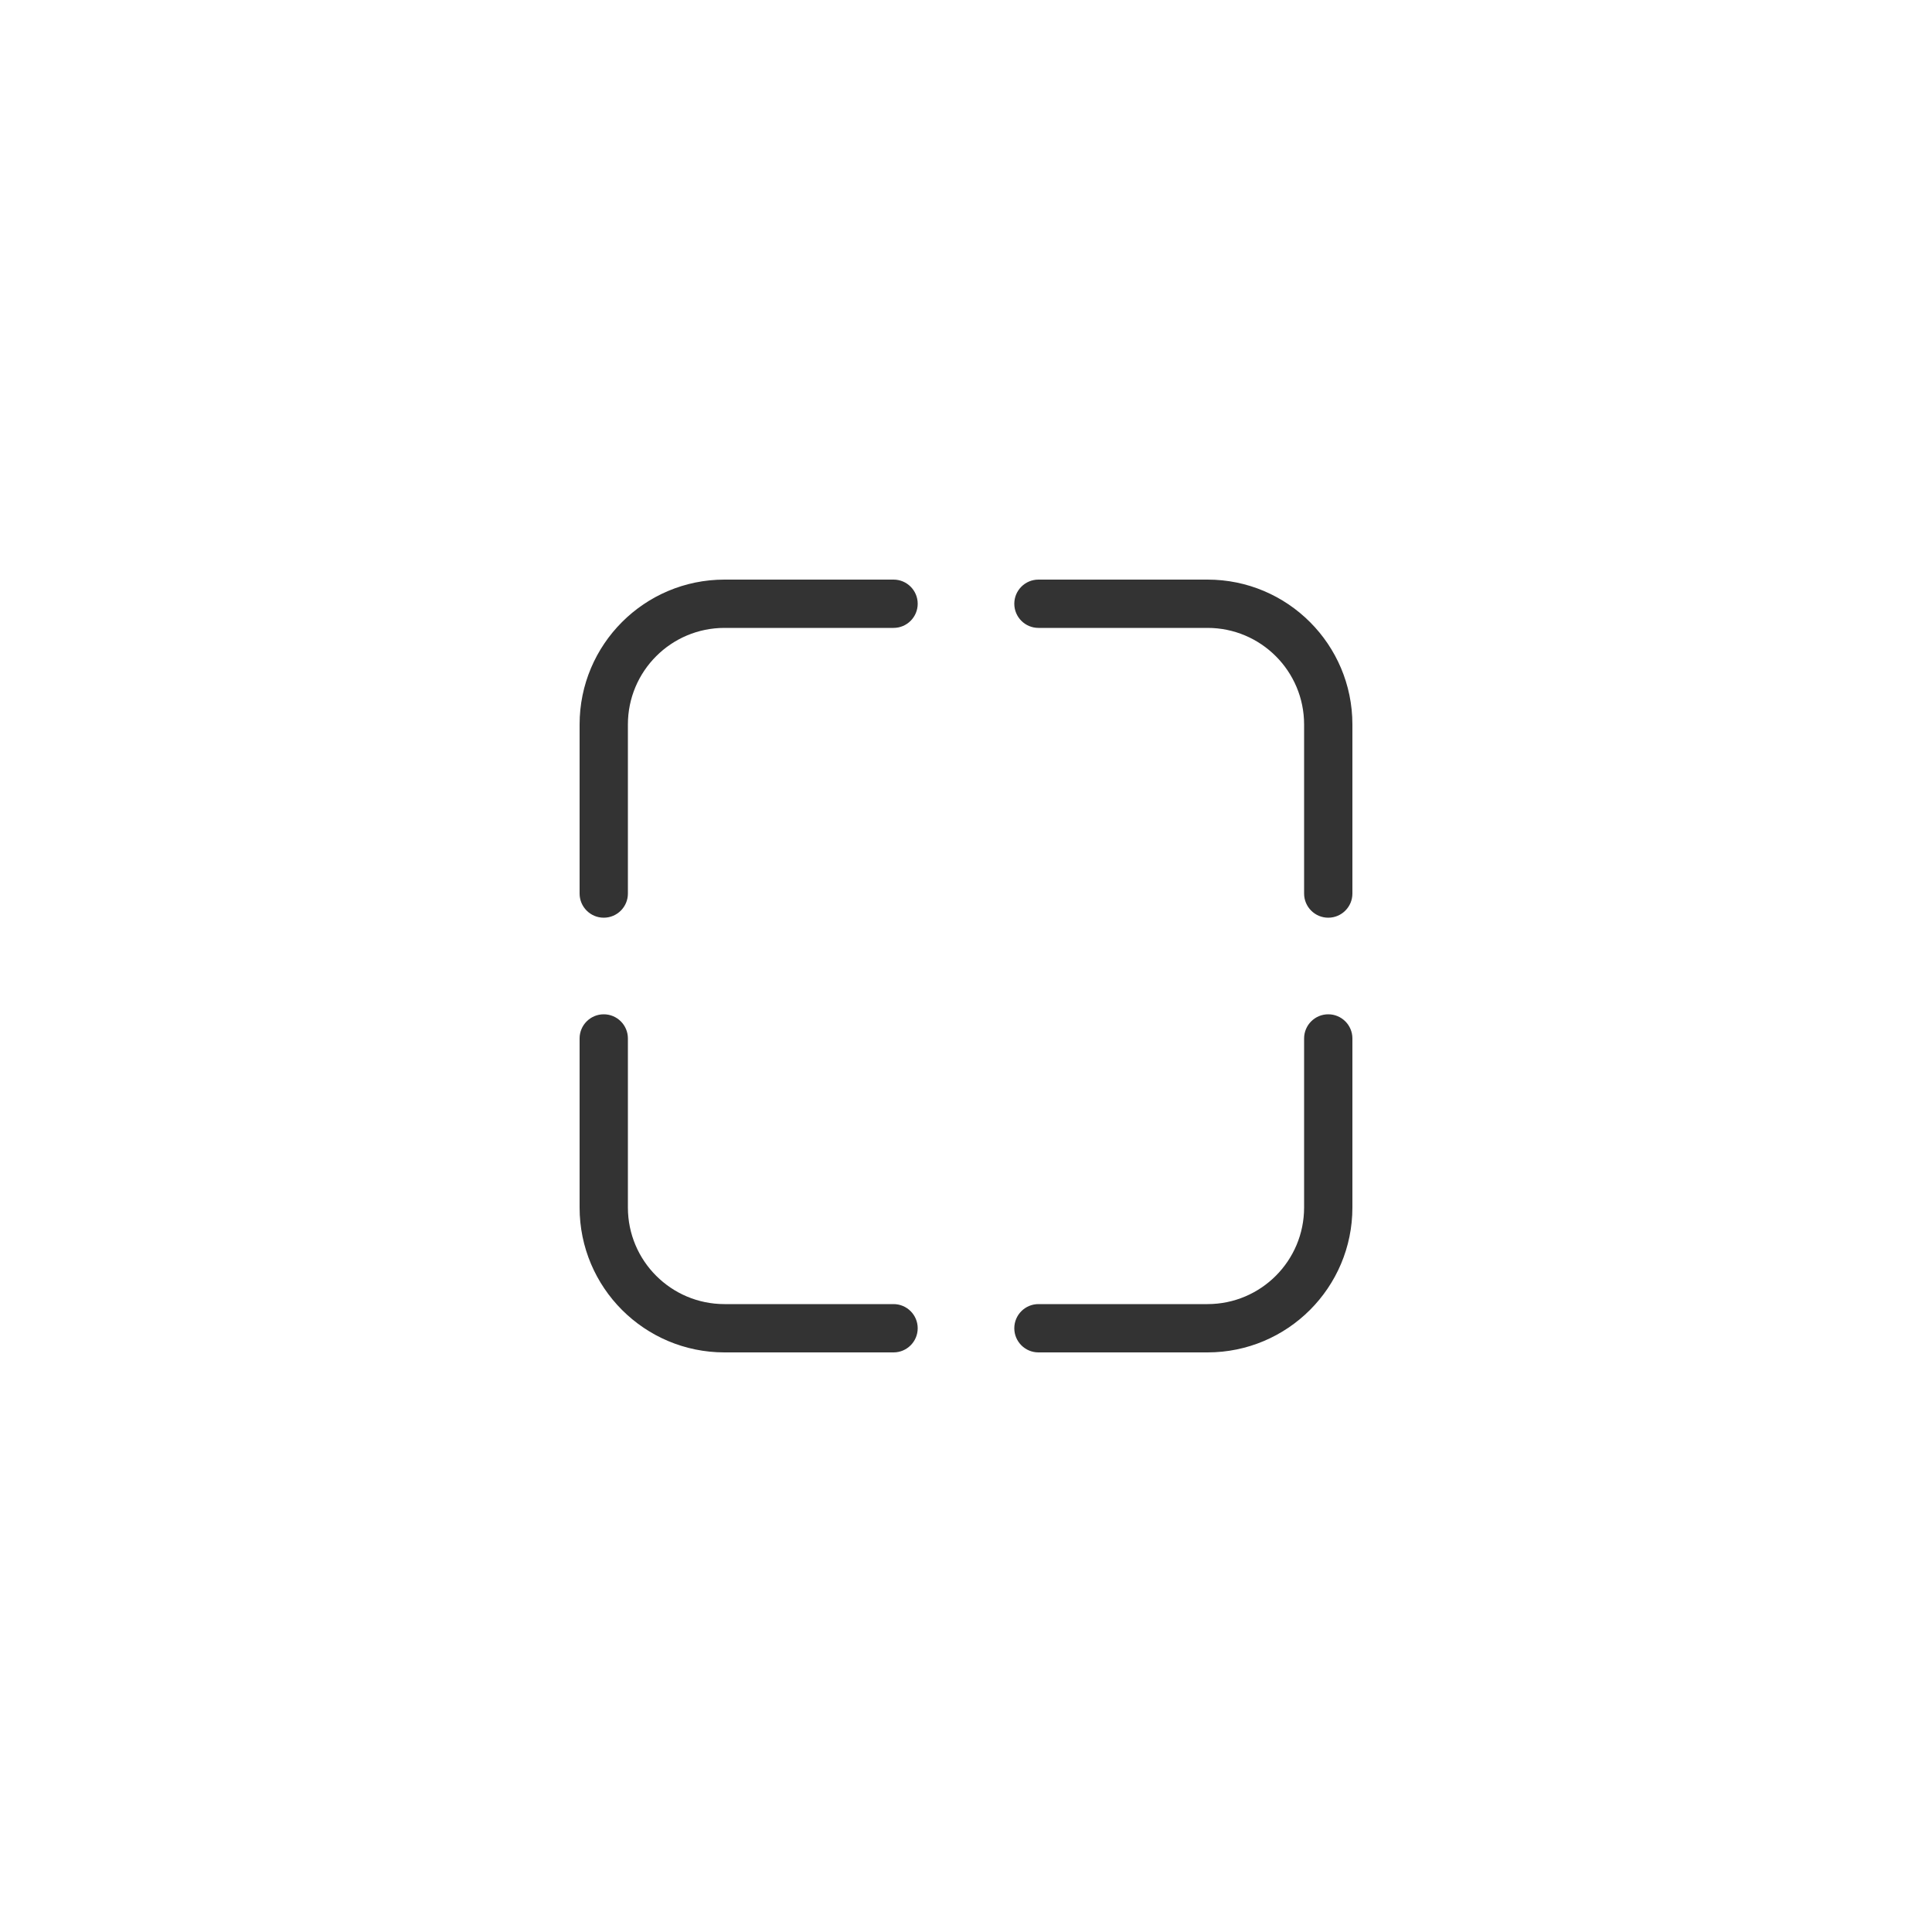
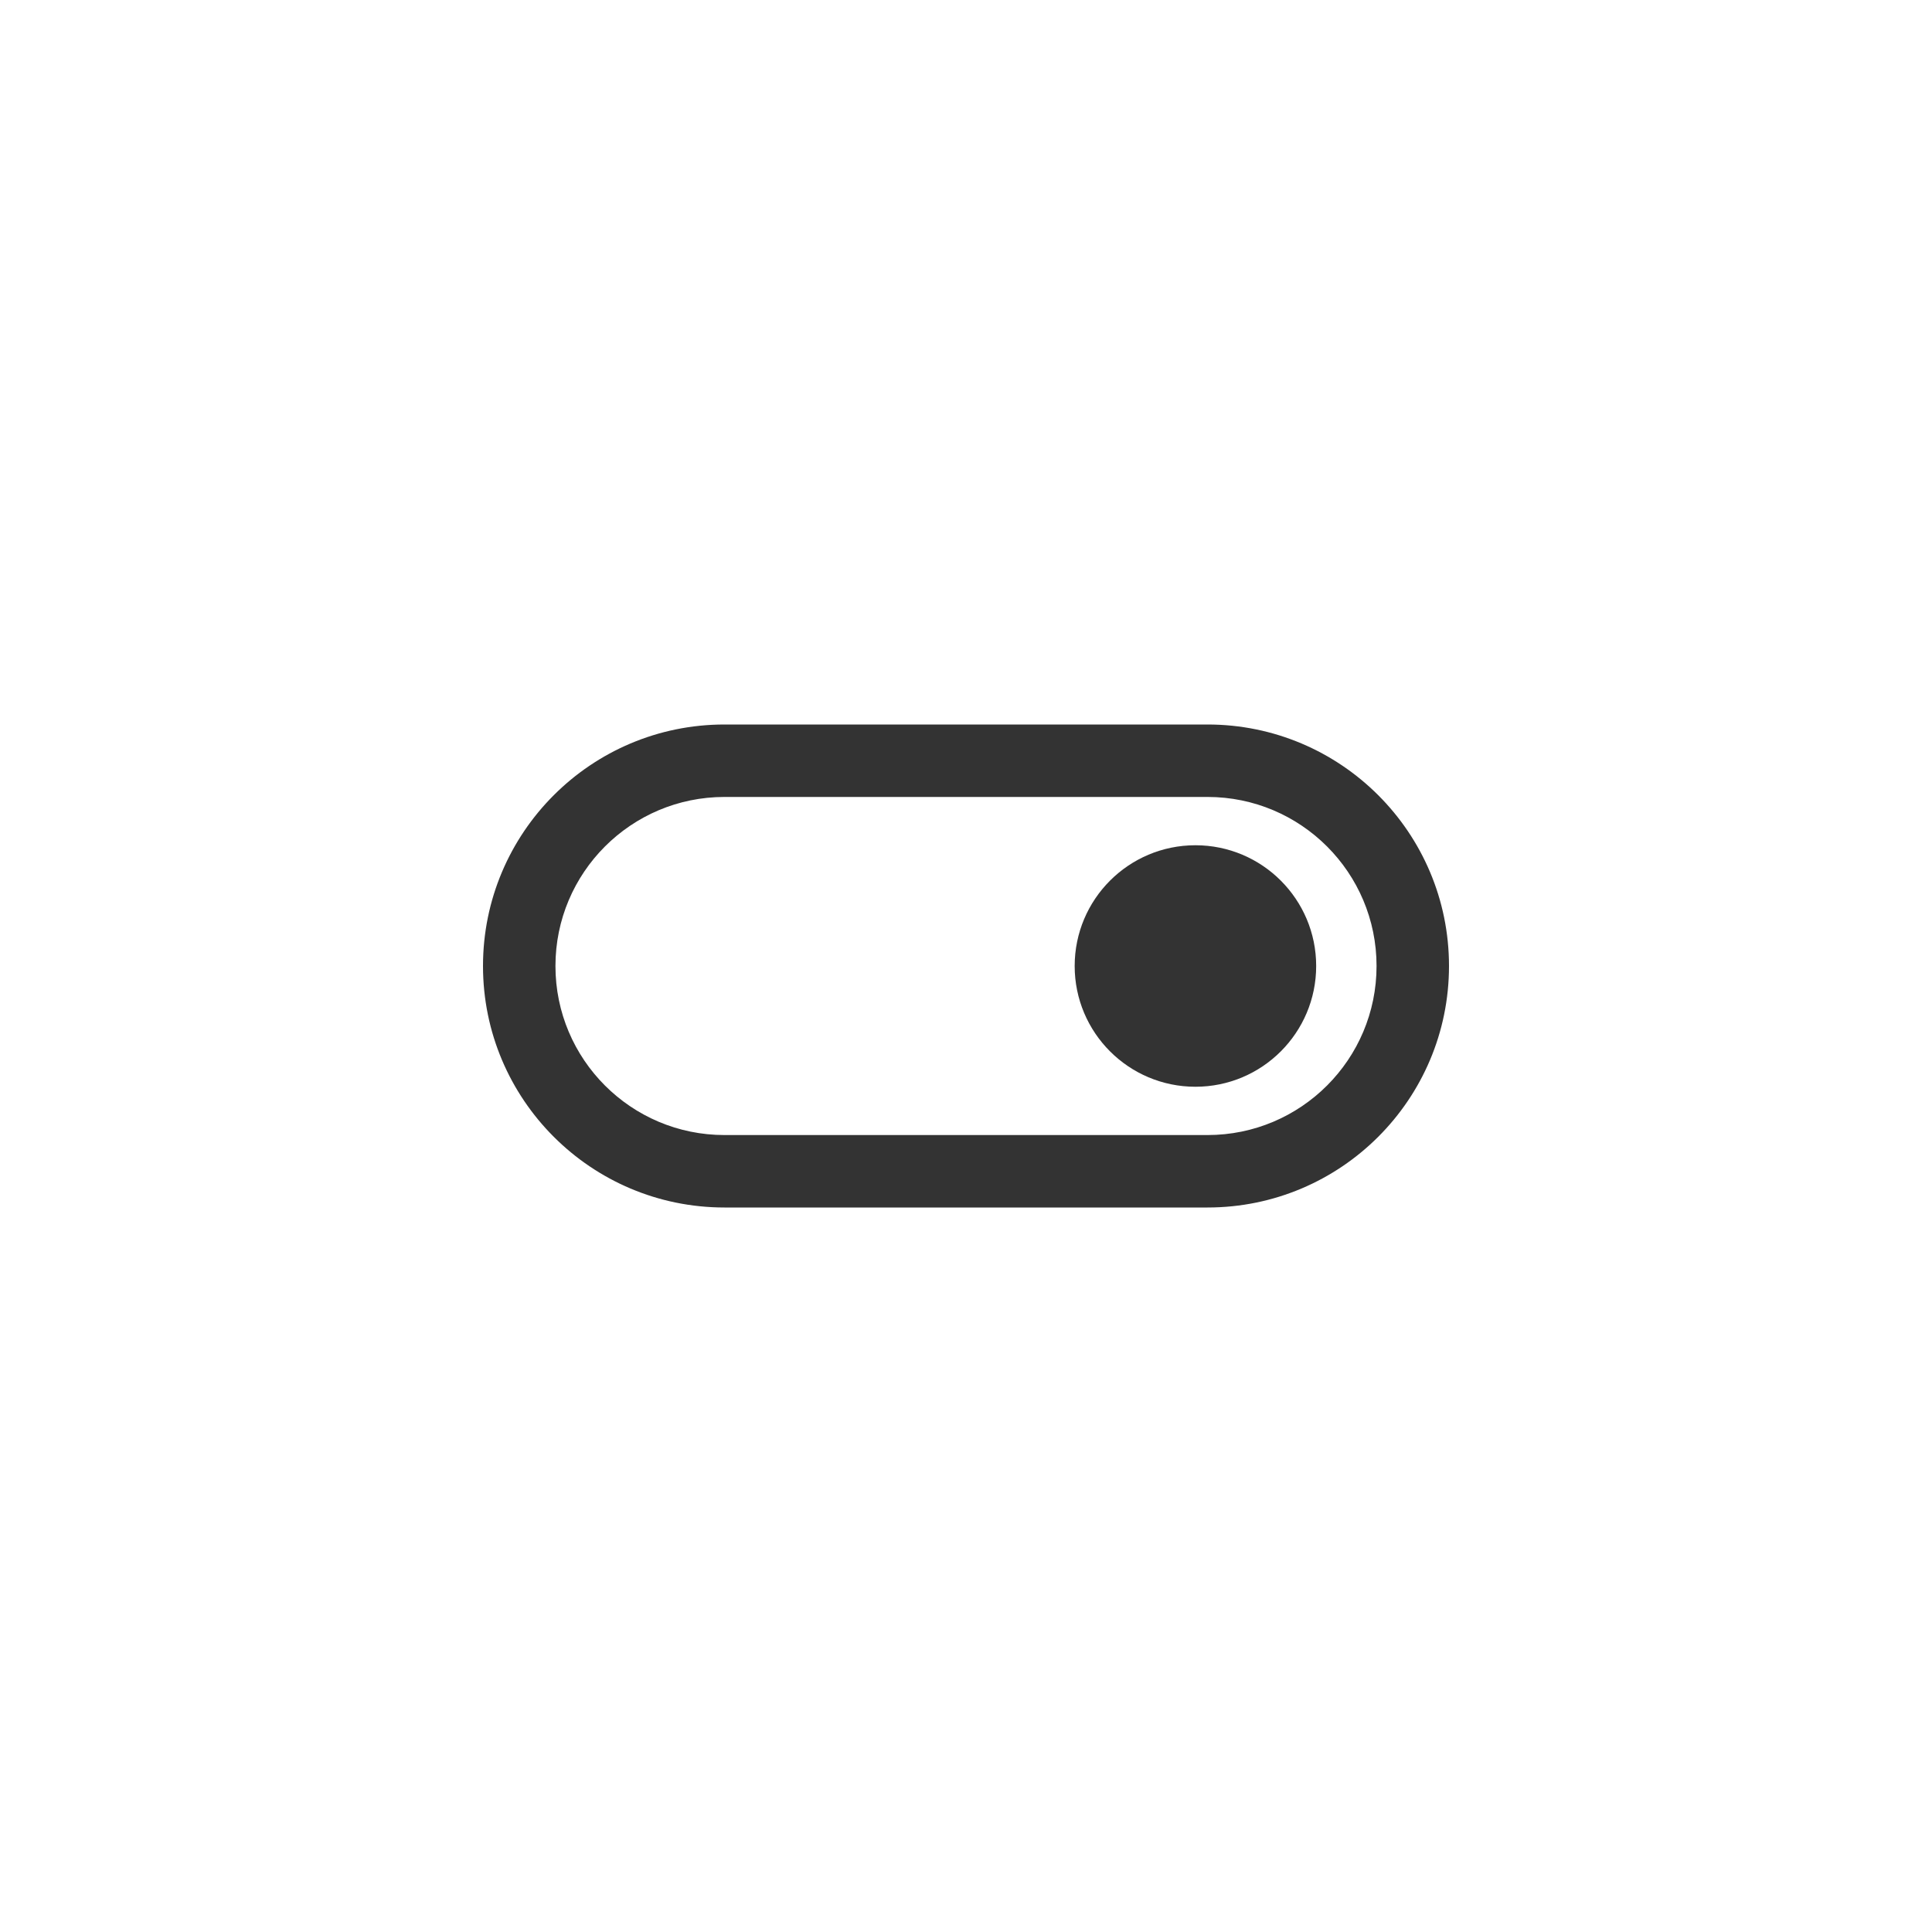
<svg xmlns="http://www.w3.org/2000/svg" width="40" height="40" viewBox="0 0 40 40">
-   <path d="M15,12a3,3,0,0,0-3,3v3.5a.5.5,0,0,0,1,0V15a2,2,0,0,1,2-2h3.5a.5.5,0,0,0,0-1Z" style="fill:#333" />
-   <path d="M21.5,12a.5.5,0,0,0,0,1H25a2,2,0,0,1,2,2v3.5a.5.5,0,0,0,1,0V15a3,3,0,0,0-3-3Z" style="fill:#333" />
-   <path d="M12.5,21a.5.5,0,0,1,.5.5V25a2,2,0,0,0,2,2h3.5a.5.5,0,0,1,0,1H15a3,3,0,0,1-3-3V21.5A.5.5,0,0,1,12.5,21Z" style="fill:#333" />
-   <path d="M28,21.5a.5.5,0,0,0-1,0V25a2,2,0,0,1-2,2H21.5a.5.5,0,0,0,0,1H25a3,3,0,0,0,3-3Z" style="fill:#333" />
+   <path d="M24.75,22.5a2.5,2.5,0,1,0-2.5-2.5A2.5,2.5,0,0,0,24.75,22.5Z" style="fill:#333" />
+   <path d="M10,20a5,5,0,0,1,5-5H25a5,5,0,0,1,0,10H15A5,5,0,0,1,10,20Zm5-3.5a3.5,3.5,0,0,0,0,7H25a3.5,3.5,0,0,0,0-7Z" style="fill:#333" />
</svg>
